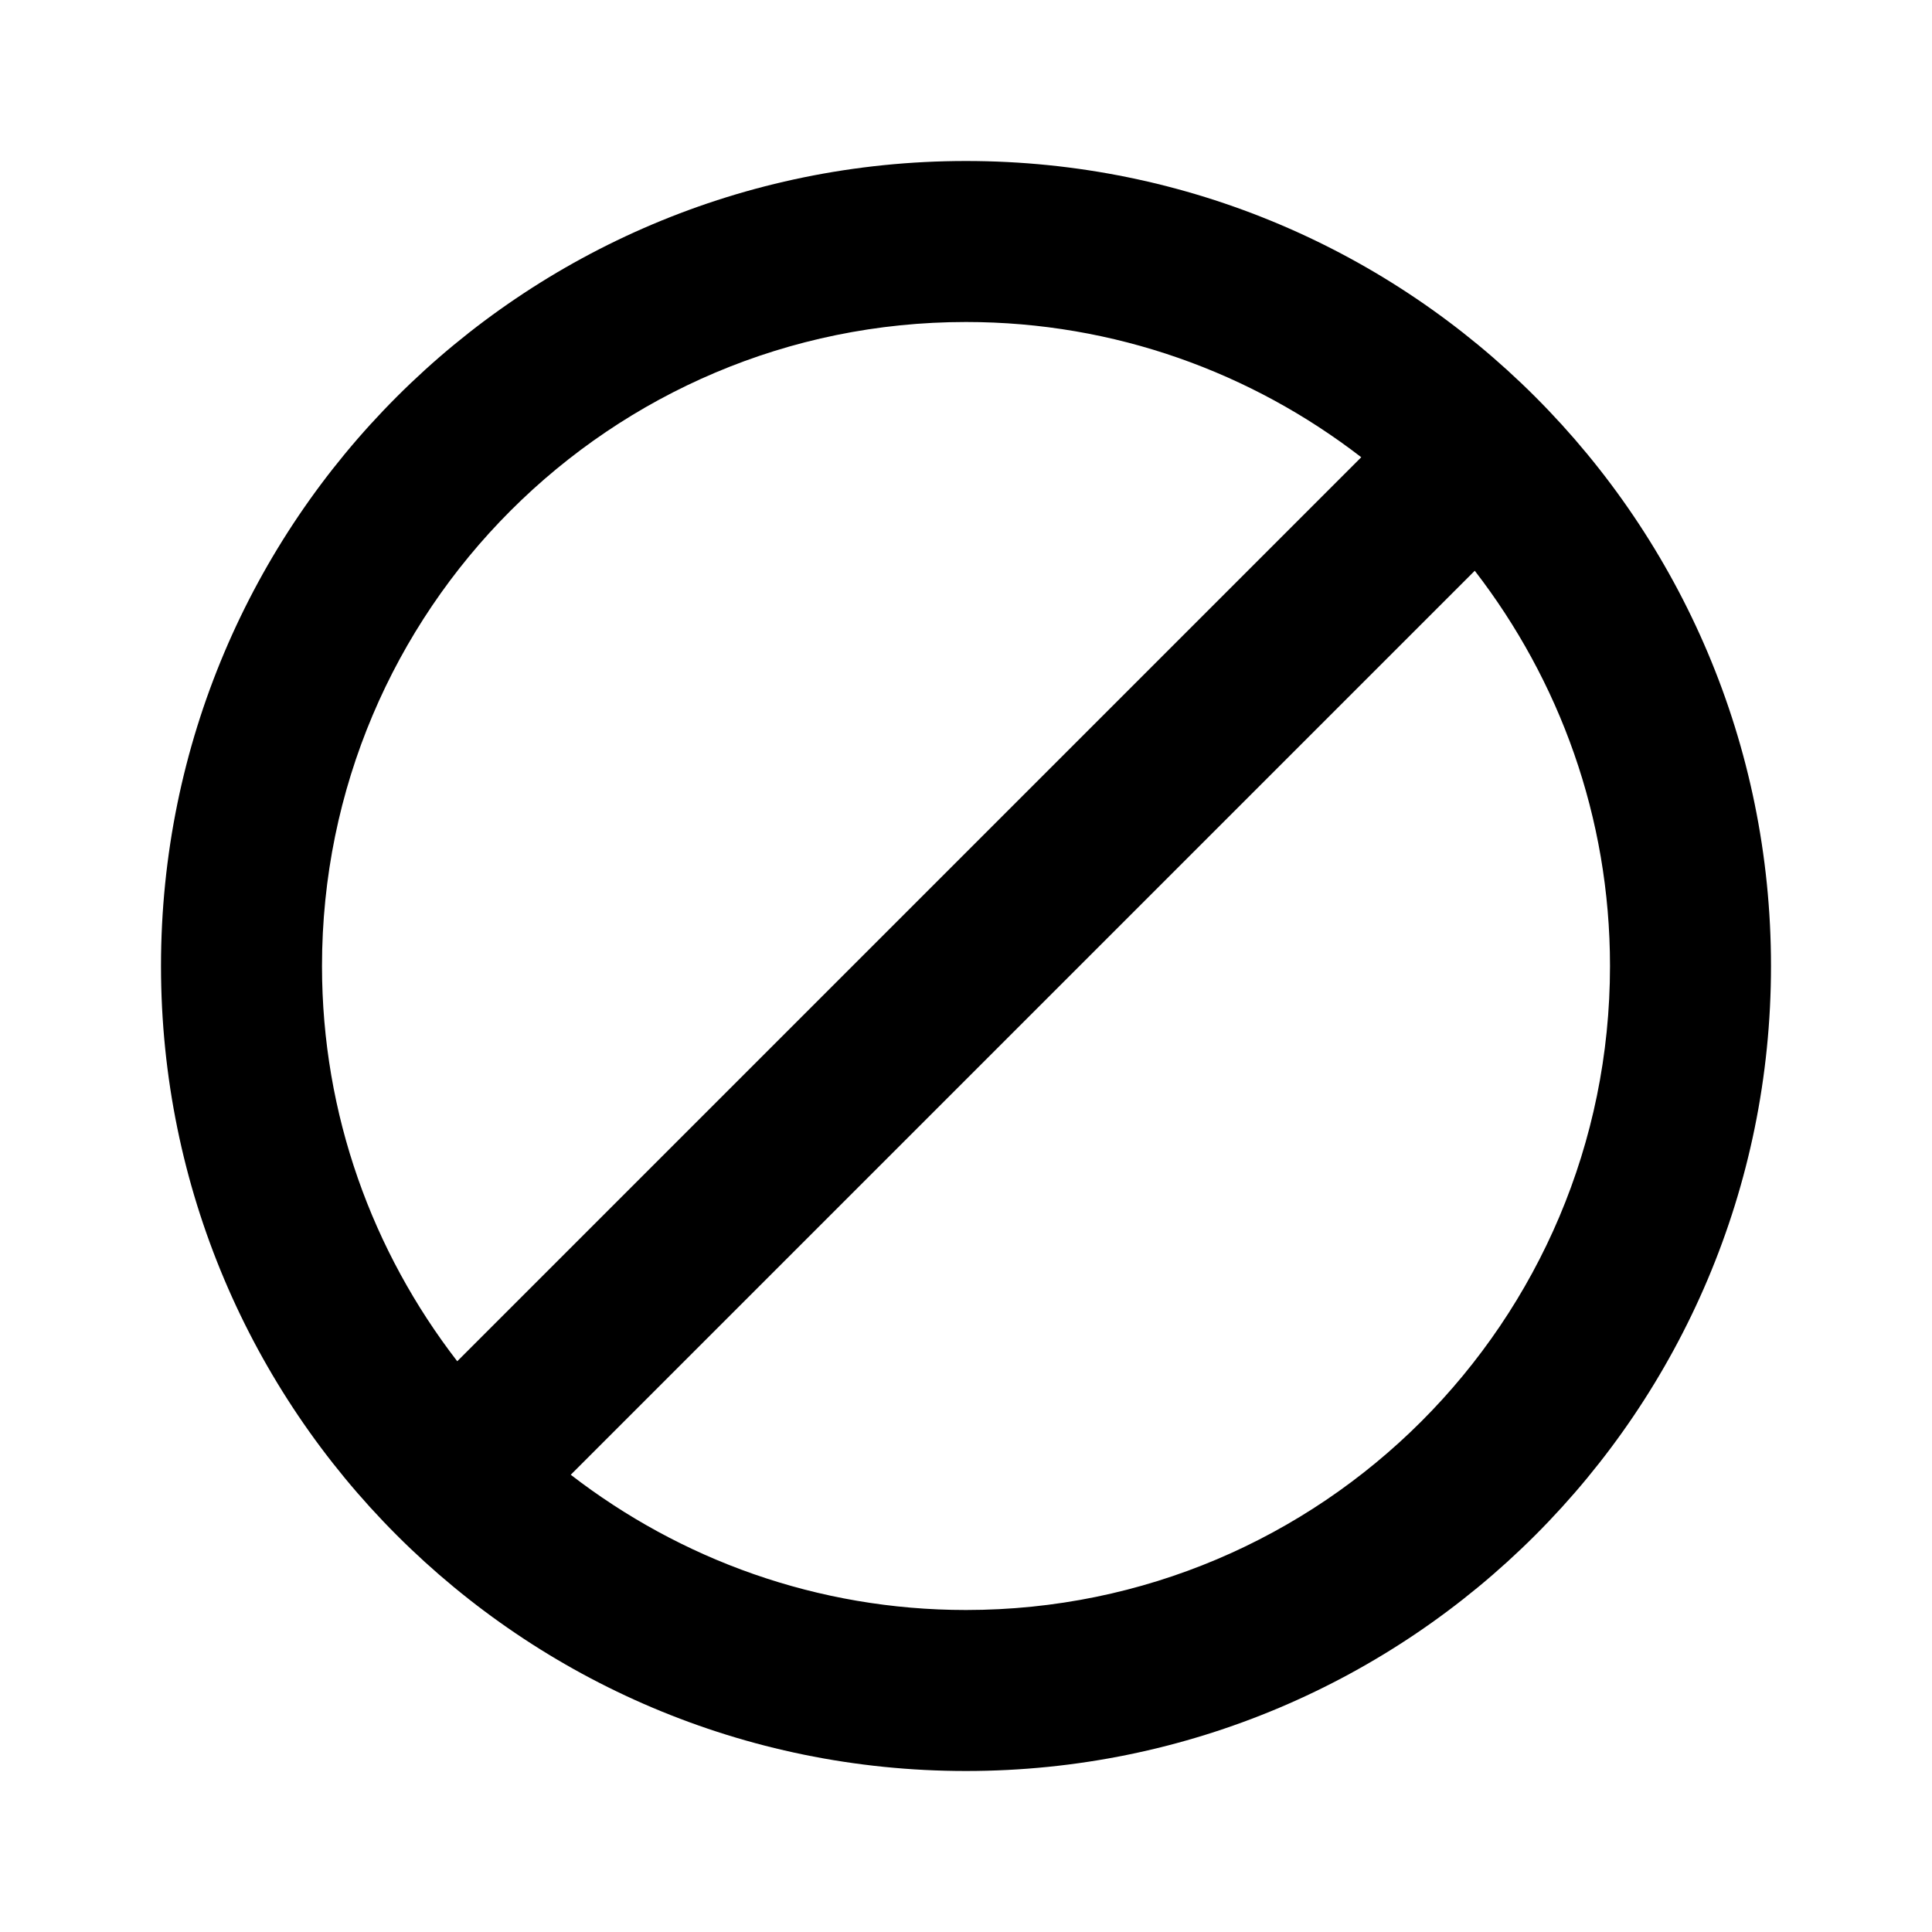
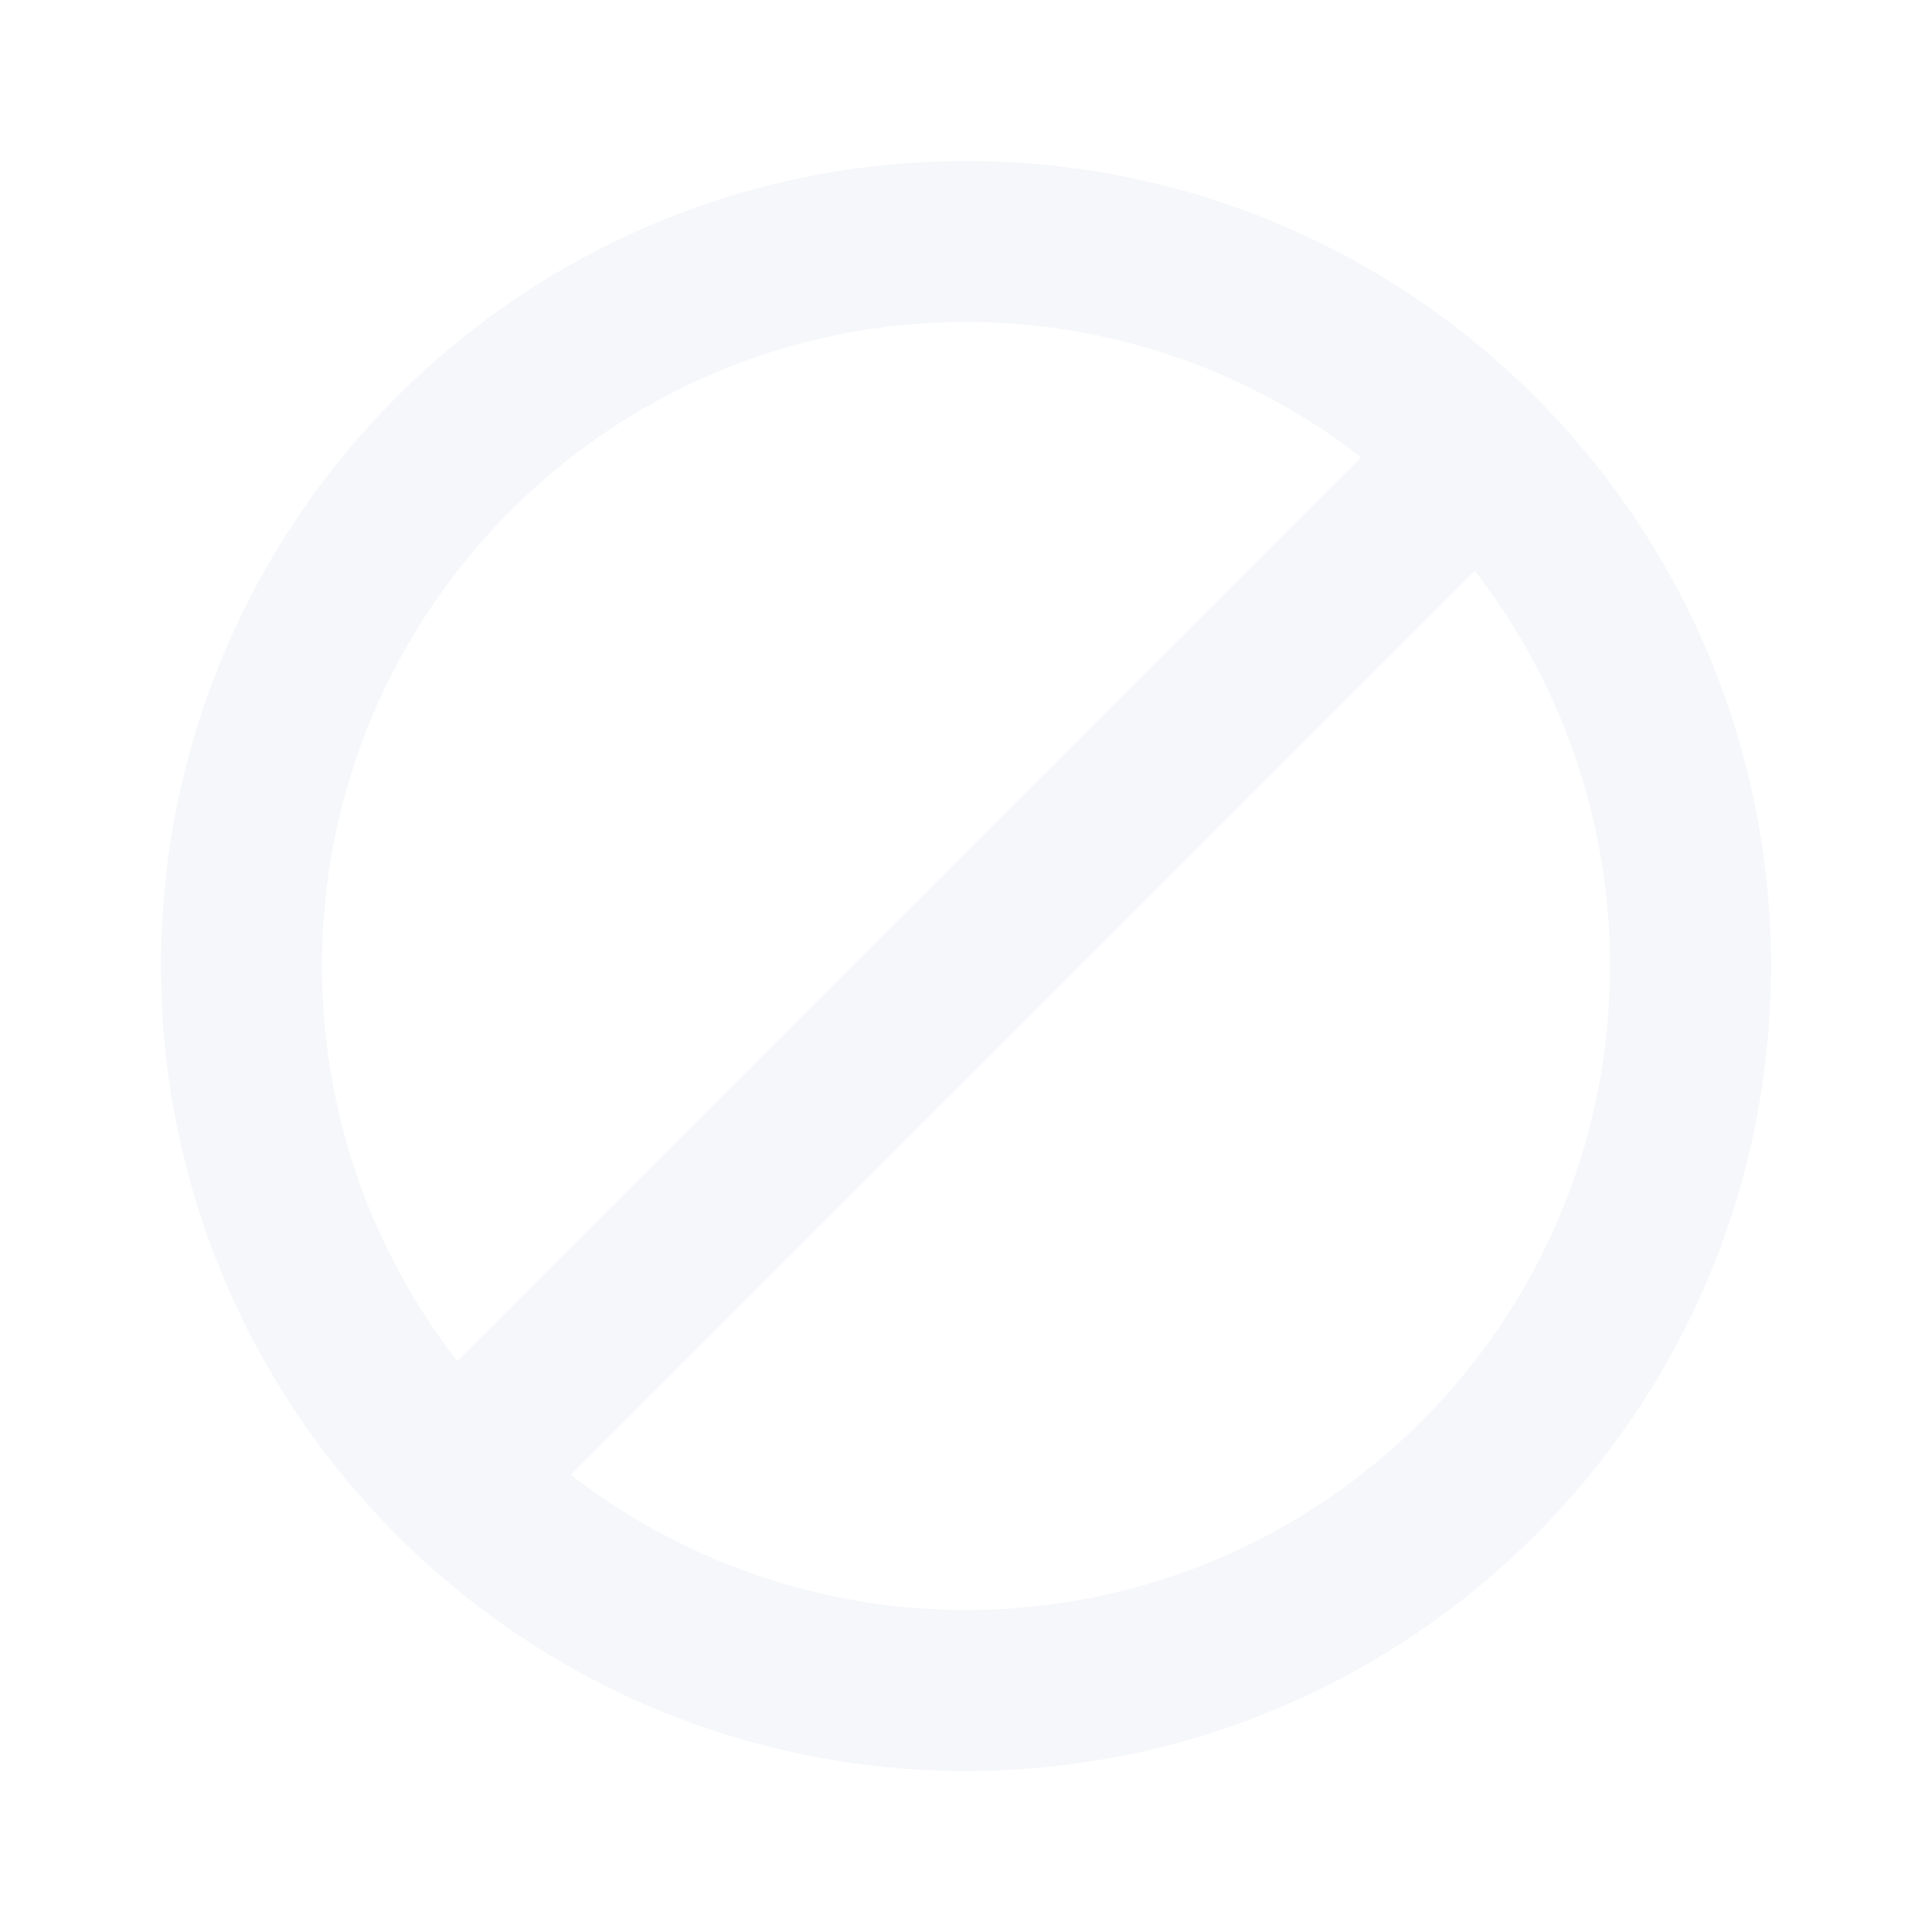
- <svg xmlns="http://www.w3.org/2000/svg" version="1.1" width="24" height="24" viewBox="0 0 24 24">
-   <path d="M12,2A10,10 0 0,1 22,12A10,10 0 0,1 12,22A10,10 0 0,1 2,12A10,10 0 0,1 12,2M12,4A8,8 0 0,0 4,12C4,13.85 4.63,15.55 5.68,16.91L16.91,5.68C15.55,4.63 13.85,4 12,4M12,20A8,8 0 0,0 20,12C20,10.15 19.37,8.45 18.32,7.09L7.09,18.32C8.45,19.37 10.15,20 12,20Z" />
+ <svg xmlns="http://www.w3.org/2000/svg" version="1.1" width="24" height="24" viewBox="0 0 24 24" id="svg1955">
+   <defs id="defs1959" />
+   <path d="M12,2A10,10 0 0,1 22,12A10,10 0 0,1 12,22A10,10 0 0,1 2,12A10,10 0 0,1 12,2M12,4A8,8 0 0,0 4,12C4,13.85 4.63,15.55 5.68,16.91L16.91,5.68C15.55,4.63 13.85,4 12,4M12,20A8,8 0 0,0 20,12C20,10.15 19.37,8.45 18.32,7.09L7.09,18.32C8.45,19.37 10.15,20 12,20Z" id="path1953" style="fill:#f5f7fa;fill-opacity:1" />
</svg>
